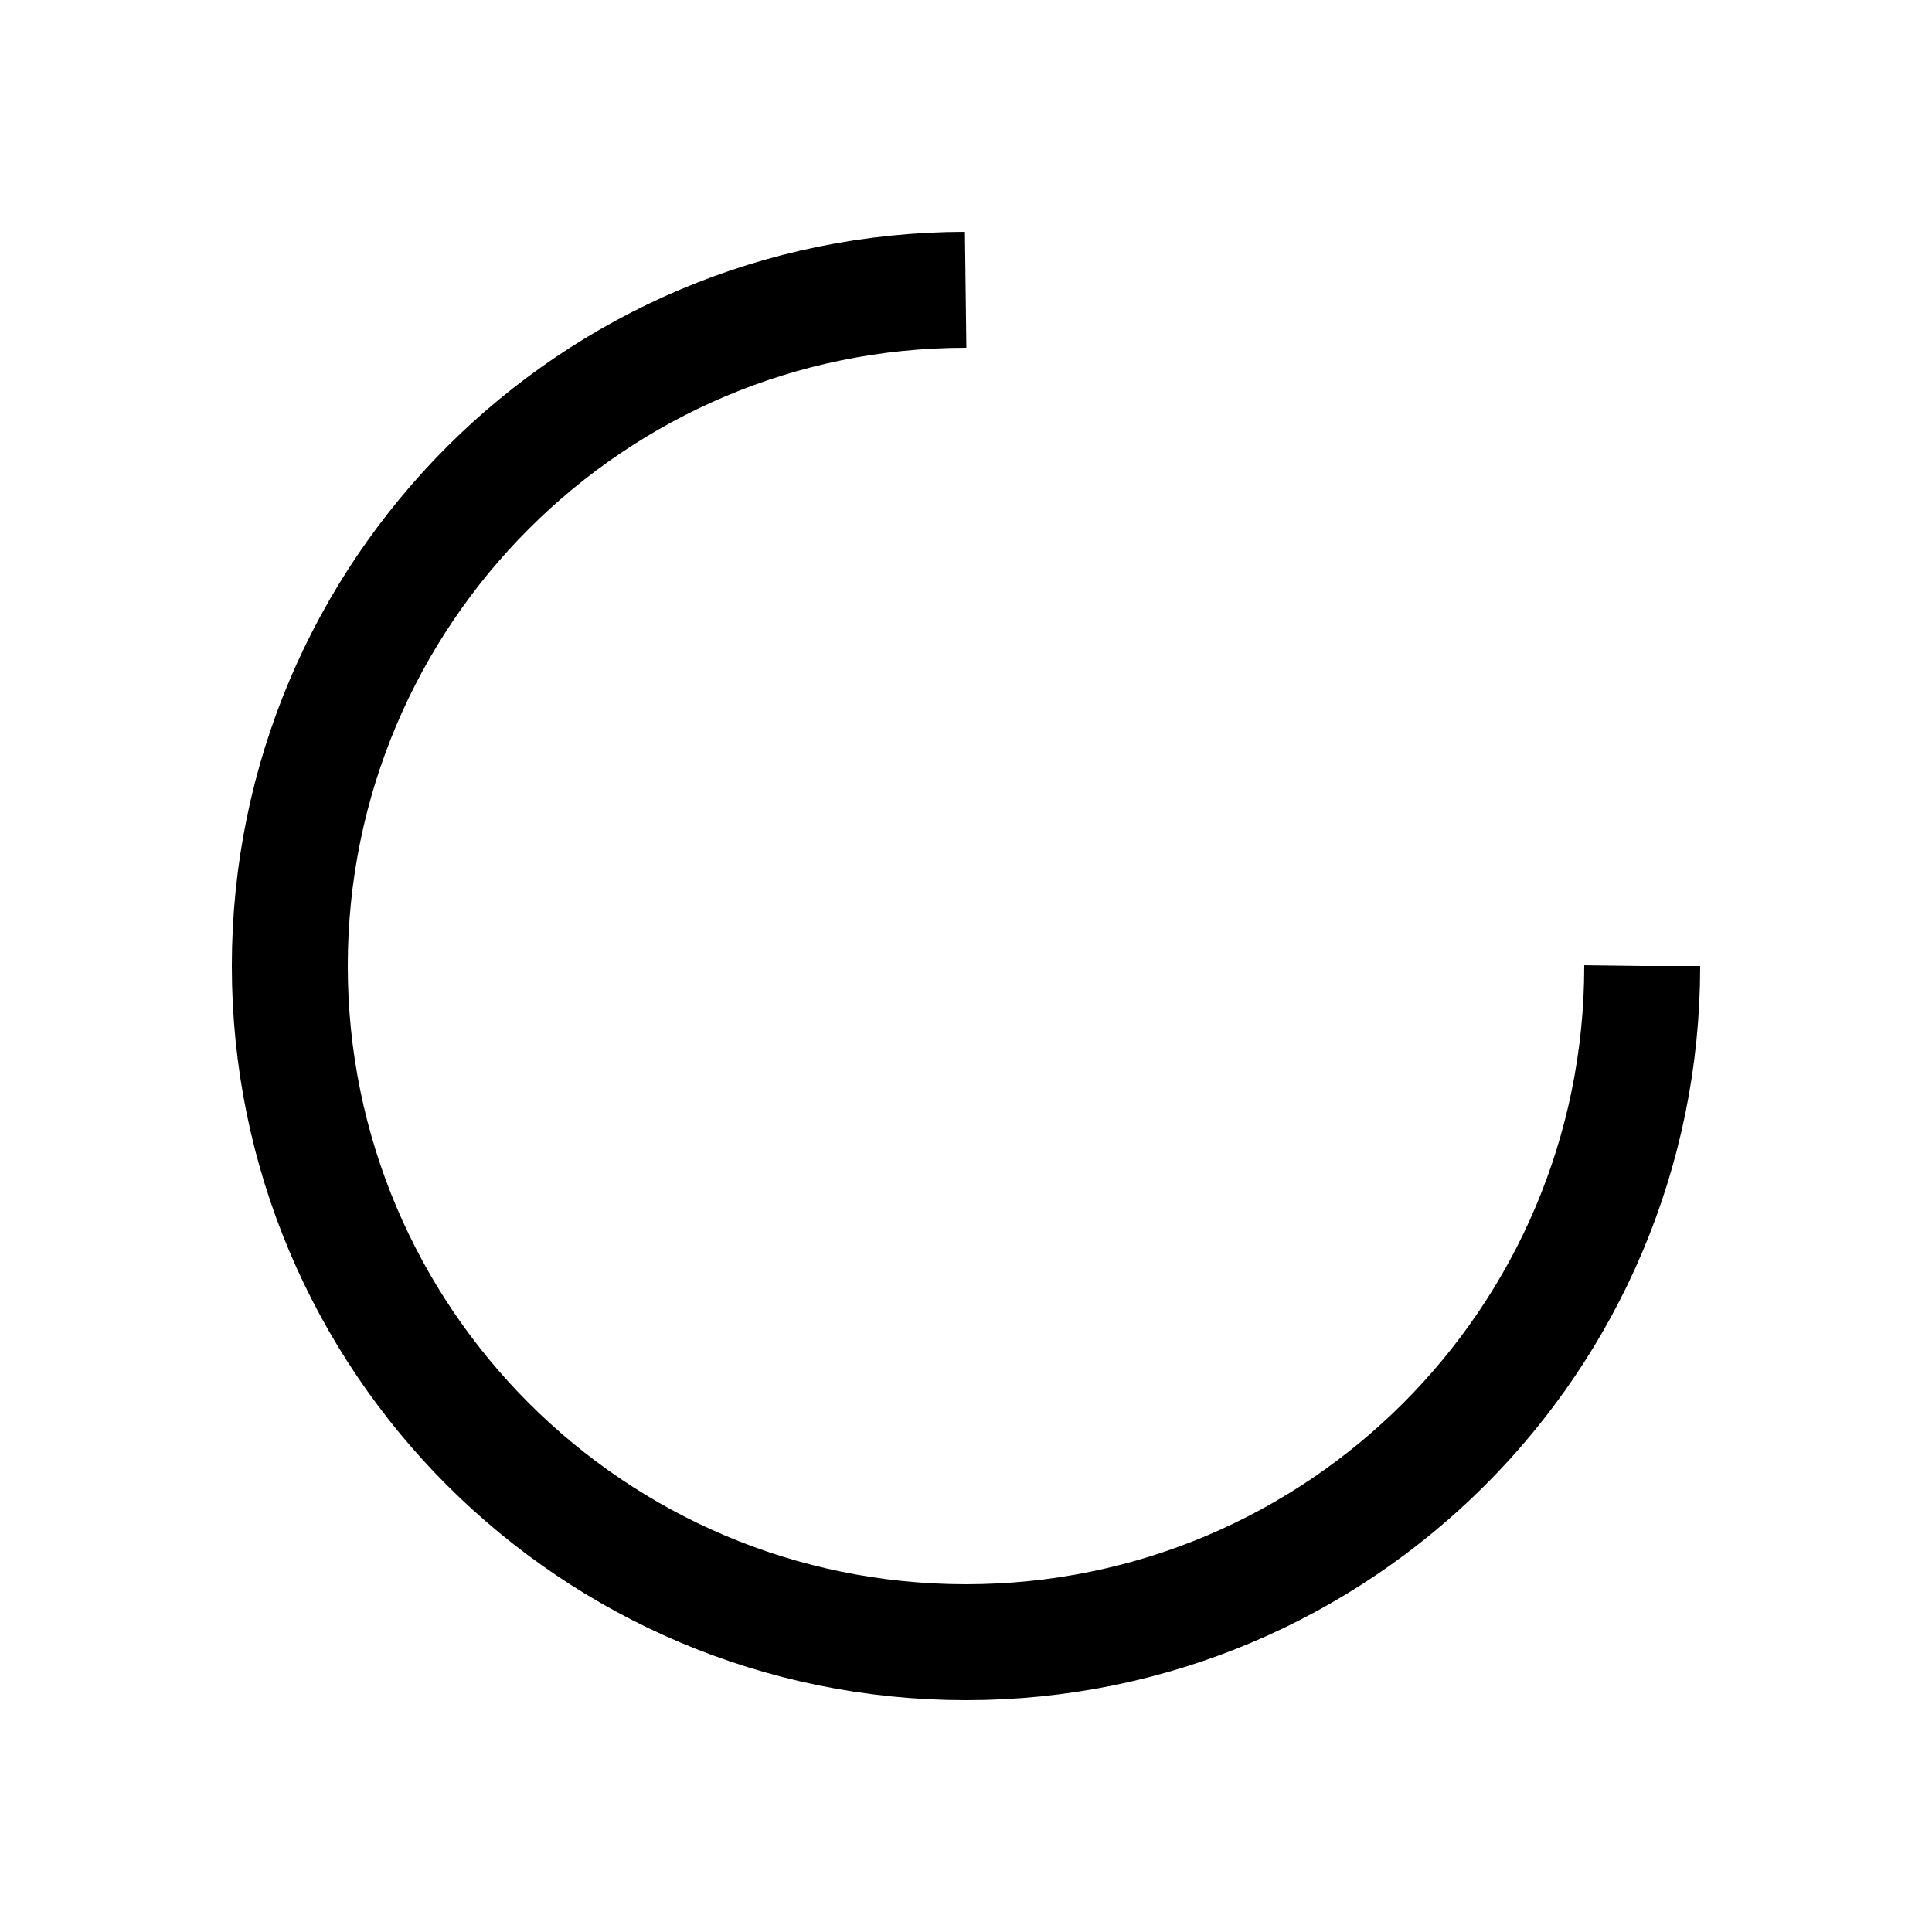
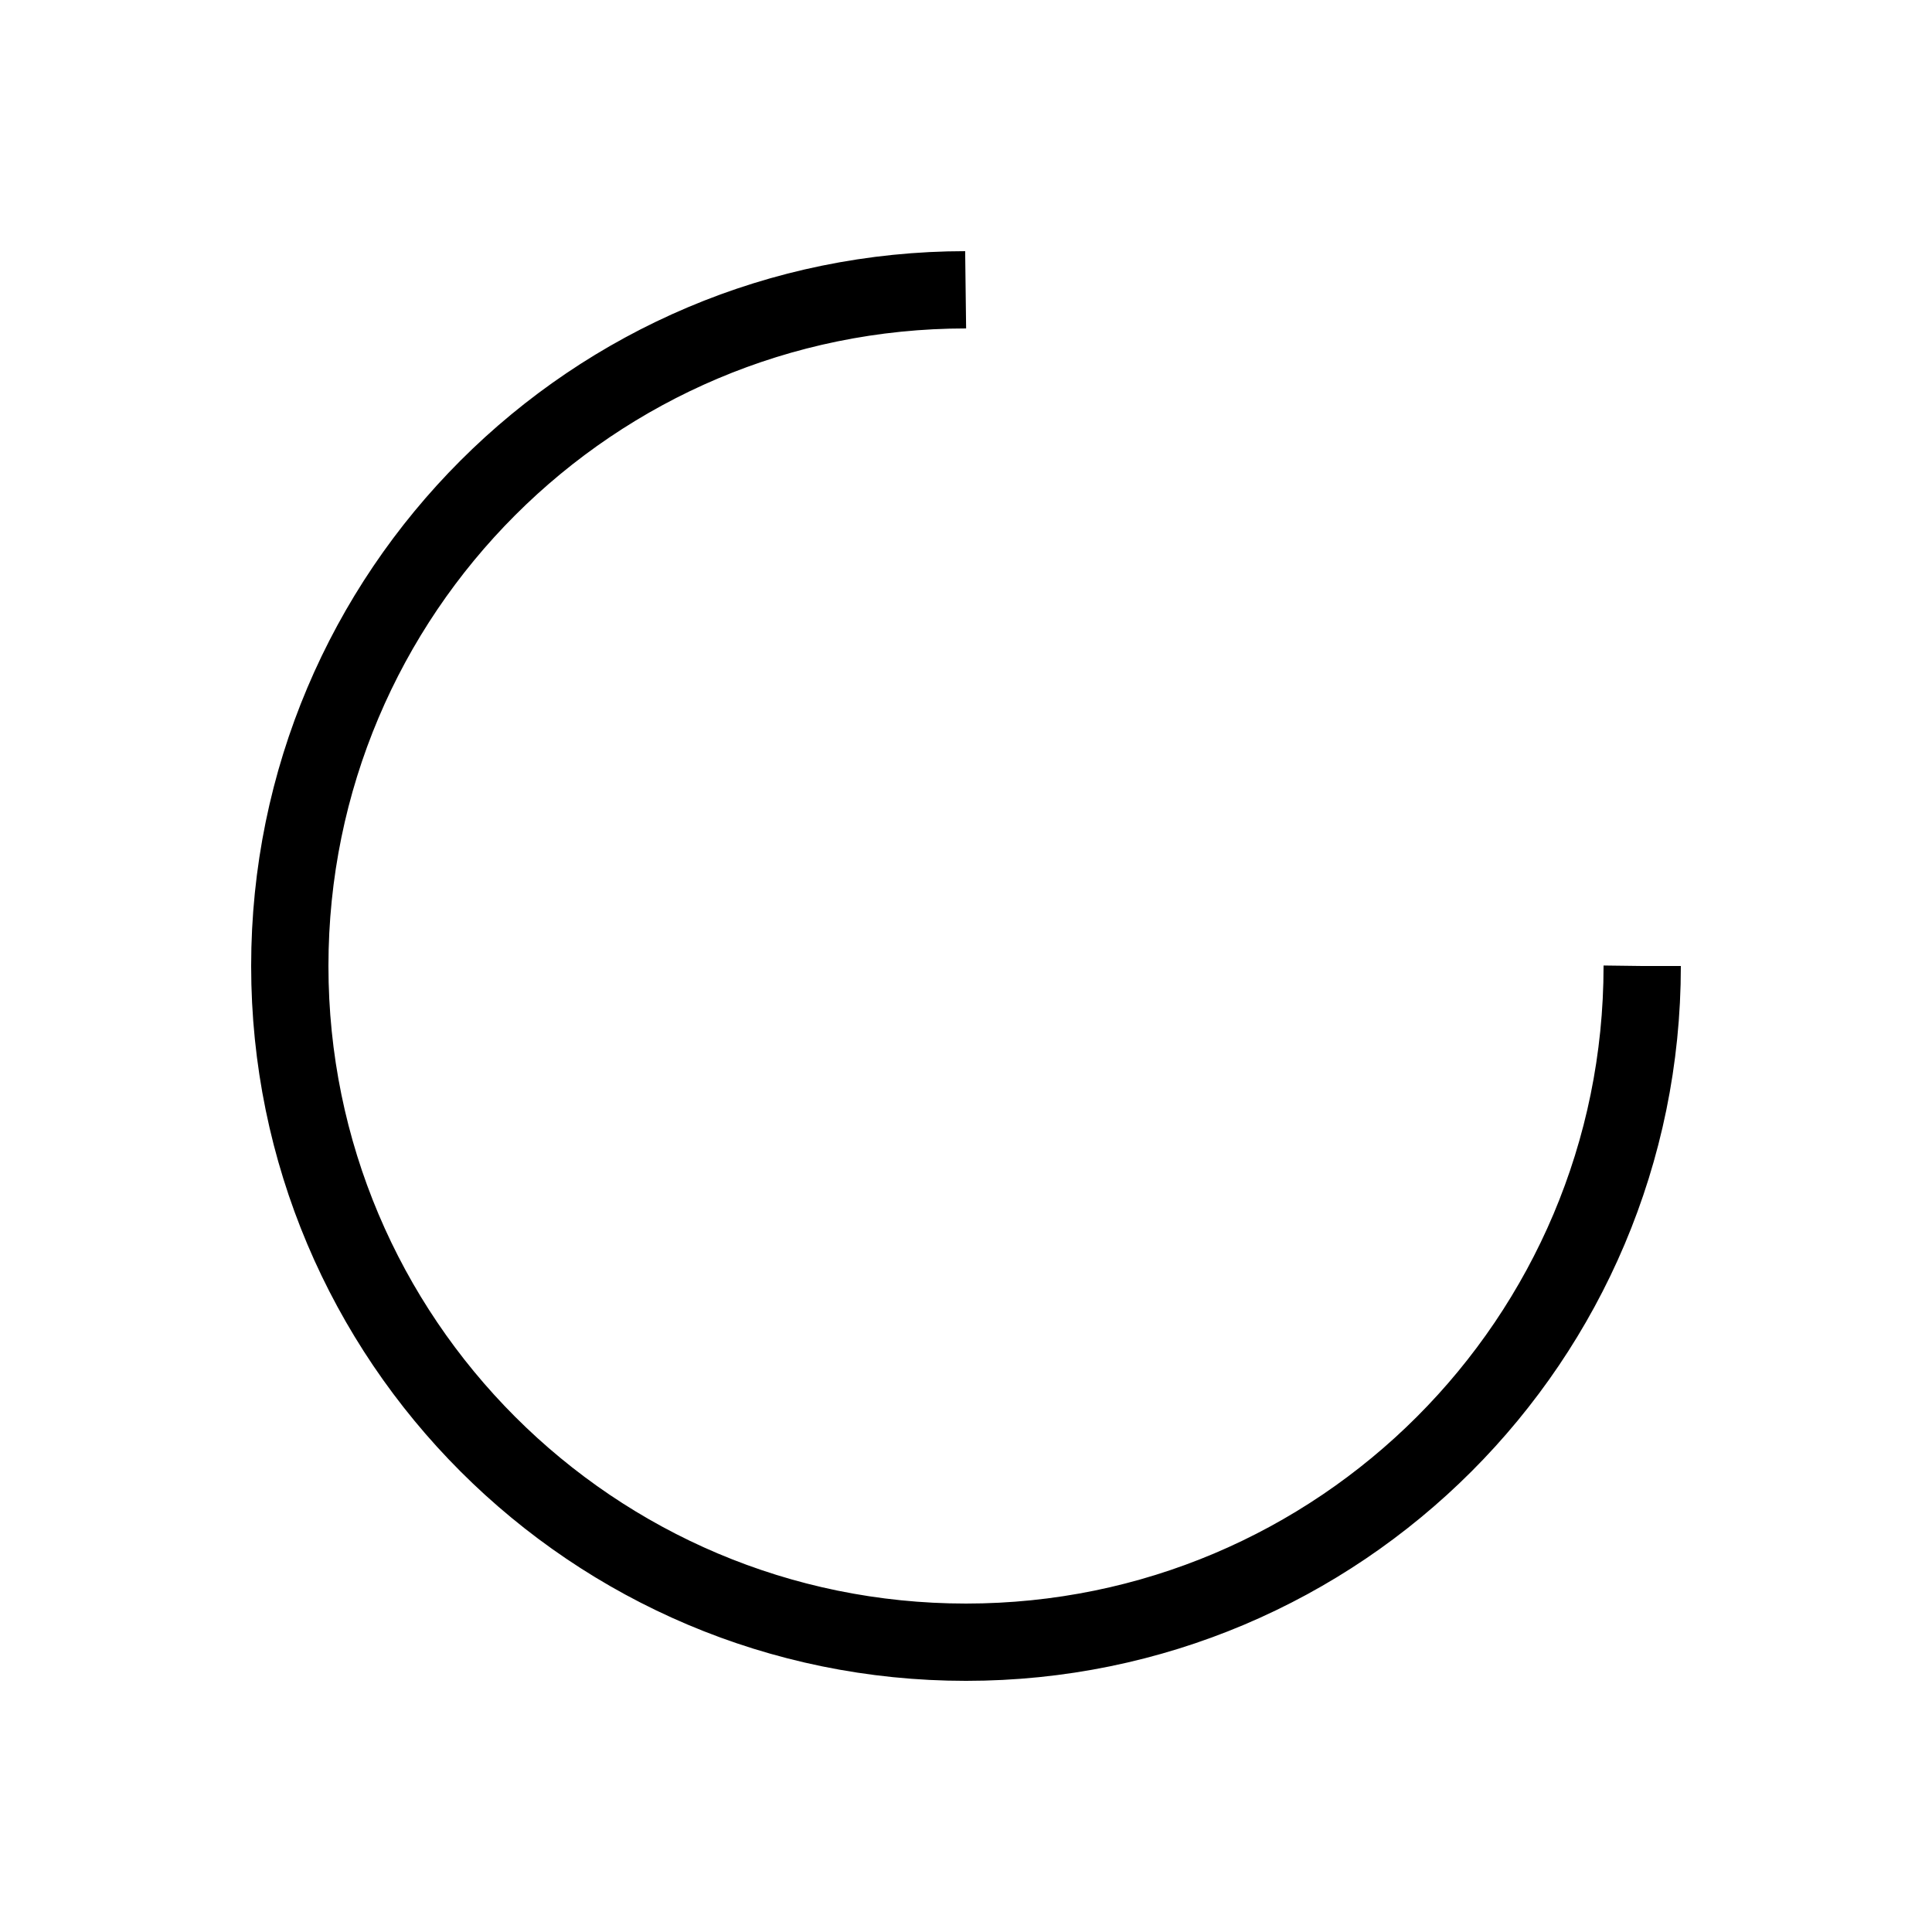
- <svg xmlns="http://www.w3.org/2000/svg" viewBox="0 0 100 100" preserveAspectRatio="xMidYMid" width="200" height="200" style="shape-rendering: auto; display: block; background: rgb(255, 255, 255);">
+ <svg xmlns="http://www.w3.org/2000/svg" viewBox="0 0 100 100" preserveAspectRatio="xMidYMid" width="223" height="223" style="shape-rendering: auto; display: block; background: rgb(255, 255, 255);">
  <g>
-     <circle cx="50" cy="50" fill="none" stroke="#000000" stroke-width="6" r="35" stroke-dasharray="164.934 56.978">
-       <animateTransform attributeName="transform" type="rotate" repeatCount="indefinite" dur="0.442s" values="0 50 50;360 50 50" keyTimes="0;1" />
+     <circle cx="50" cy="50" fill="none" stroke="#000000" stroke-width="4" r="35" stroke-dasharray="164.934 56.978">
+       <animateTransform attributeName="transform" type="rotate" repeatCount="indefinite" dur="0.9s" values="0 50 50;360 50 50" keyTimes="0;1" />
    </circle>
    <g />
  </g>
</svg>
